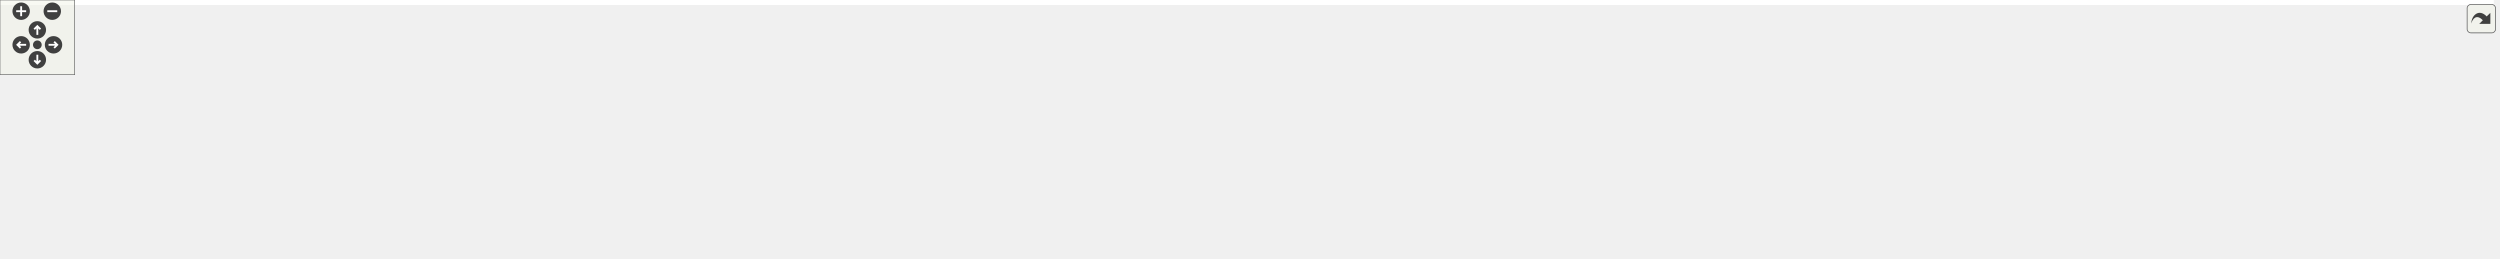
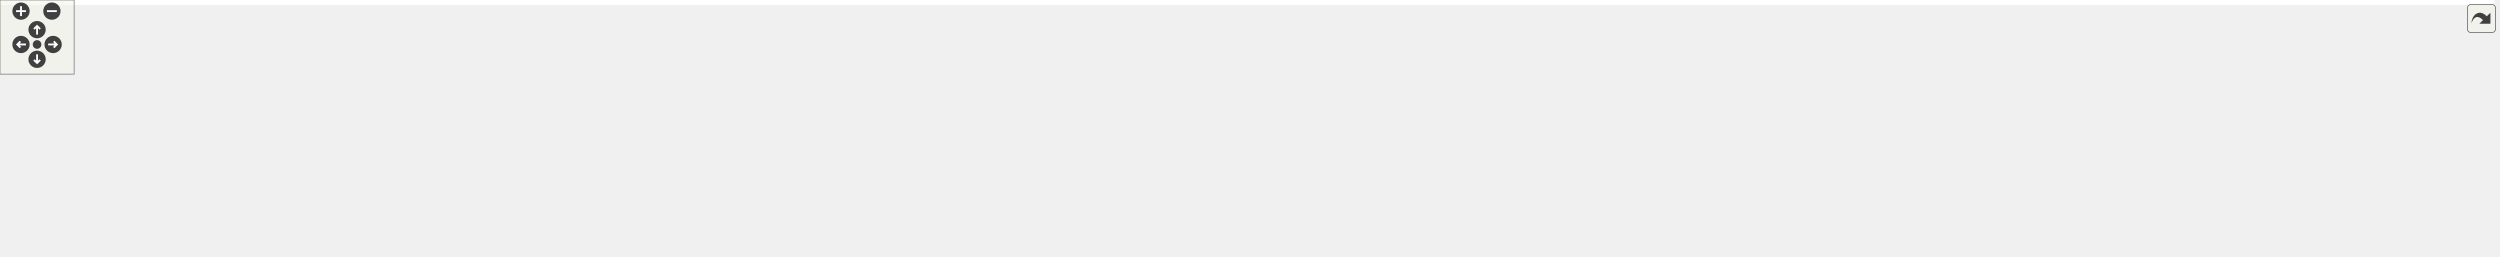
<svg xmlns="http://www.w3.org/2000/svg" xmlns:xlink="http://www.w3.org/1999/xlink" id="main" version="1.1" xml:space="preserve">
  <style type="text/css">
.edge:hover path { stroke: red; }
.edge:hover polygon { stroke: red; fill: red; }
</style>
  <defs>
    <circle id="rim" cx="0" cy="0" r="7" />
    <circle id="rim2" cx="0" cy="0" r="3.5" />
    <g id="zoomPlus">
      <use xlink:href="#rim" fill="#404040">
        <set attributeName="fill" to="#808080" begin="zoomplus.mouseover" end="zoomplus.mouseout" />
      </use>
      <path d="M-4,0h8M0,-4v8" fill="none" stroke="white" stroke-width="1.5" pointer-events="none" />
    </g>
    <g id="zoomMin">
      <use xlink:href="#rim" fill="#404040">
        <set attributeName="fill" to="#808080" begin="zoomminus.mouseover" end="zoomminus.mouseout" />
      </use>
      <path d="M-4,0h8" fill="none" stroke="white" stroke-width="1.5" pointer-events="none" />
    </g>
    <g id="dirArrow">
      <path fill="none" stroke="white" stroke-width="1.5" d="M0,-3.0v7 M-2.5,-0.5L0,-3.0L2.5,-0.5" />
    </g>
    <g id="resetDef">
      <use xlink:href="#rim2" fill="#404040">
        <set attributeName="fill" to="#808080" begin="reset.mouseover" end="reset.mouseout" />
      </use>
    </g>
  </defs>
  <svg id="graph" class="graph">
    <g id="viewport">
-       <polygon fill="white" stroke="transparent" points="-4,4 -4,-147 2003.5,-147 2003.5,4 -4,4" />
+       <polygon fill="white" stroke="transparent" points="-4,4 -4,-147 2018.5,-147 2018.5,4 -4,4" />
      <g id="node1" class="node">
        <g id="a_node1">
          <a xlink:title="Utility functions.">
            <polygon fill="#bfbfbf" stroke="black" points="855.5,-123.5 855.5,-142.5 969.5,-142.5 969.5,-123.5 855.5,-123.5" />
            <text text-anchor="middle" x="912.5" y="-130.5" font-family="Helvetica,sans-Serif" font-size="10.00">include/Utilities.hpp</text>
          </a>
        </g>
      </g>
      <g id="node2" class="node">
        <g id="a_node2">
          <a xlink:title=" ">
            <polygon fill="white" stroke="#bfbfbf" points="0,-62 0,-81 83,-81 83,-62 0,-62" />
            <text text-anchor="middle" x="41.5" y="-69" font-family="Helvetica,sans-Serif" font-size="10.00">CGAL/Timer.h</text>
          </a>
        </g>
      </g>
      <g id="edge1" class="edge">
        <path fill="none" stroke="midnightblue" d="M855.46,-130.52C694.63,-126.08 239.71,-111.65 92.5,-87 87.41,-86.15 82.1,-84.97 76.92,-83.66" />
        <polygon fill="midnightblue" stroke="midnightblue" points="77.76,-80.26 67.19,-81.01 75.92,-87.01 77.76,-80.26" />
      </g>
      <g id="node3" class="node">
        <g id="a_node3">
          <a xlink:title=" ">
            <polygon fill="white" stroke="#bfbfbf" points="101.5,-62 101.5,-81 189.5,-81 189.5,-62 101.5,-62" />
            <text text-anchor="middle" x="145.5" y="-69" font-family="Helvetica,sans-Serif" font-size="10.00">sys/utsname.h</text>
          </a>
        </g>
      </g>
      <g id="edge2" class="edge">
        <path fill="none" stroke="midnightblue" d="M855.13,-132.34C733.31,-132.19 440.17,-127.24 198.5,-87 193.28,-86.13 187.84,-84.96 182.51,-83.65" />
        <polygon fill="midnightblue" stroke="midnightblue" points="183.06,-80.18 172.5,-81.03 181.28,-86.95 183.06,-80.18" />
      </g>
      <g id="node4" class="node">
        <g id="a_node4">
          <a xlink:title=" ">
            <polygon fill="white" stroke="#bfbfbf" points="208,-62 208,-81 325,-81 325,-62 208,-62" />
            <text text-anchor="middle" x="266.5" y="-69" font-family="Helvetica,sans-Serif" font-size="10.00">boost/date_time.hpp</text>
          </a>
        </g>
      </g>
      <g id="edge3" class="edge">
        <path fill="none" stroke="midnightblue" d="M855.21,-130.05C751.07,-125.96 524.01,-114.46 334.5,-87 327.27,-85.95 319.66,-84.59 312.26,-83.12" />
        <polygon fill="midnightblue" stroke="midnightblue" points="312.84,-79.67 302.34,-81.07 311.42,-86.52 312.84,-79.67" />
      </g>
      <g id="node5" class="node">
        <g id="a_node5">
          <a xlink:title=" ">
            <polygon fill="white" stroke="#bfbfbf" points="343.5,-62 343.5,-81 407.5,-81 407.5,-62 343.5,-62" />
            <text text-anchor="middle" x="375.5" y="-69" font-family="Helvetica,sans-Serif" font-size="10.00">algorithm</text>
          </a>
        </g>
      </g>
      <g id="edge4" class="edge">
        <path fill="none" stroke="midnightblue" d="M855.27,-131.42C762.21,-129.45 572.77,-121.16 416.5,-87 413.08,-86.25 409.55,-85.3 406.06,-84.24" />
        <polygon fill="midnightblue" stroke="midnightblue" points="407.08,-80.89 396.49,-81.05 404.87,-87.53 407.08,-80.89" />
      </g>
      <g id="node6" class="node">
        <g id="a_node6">
          <a xlink:title=" ">
            <polygon fill="white" stroke="#bfbfbf" points="425.5,-62 425.5,-81 477.5,-81 477.5,-62 425.5,-62" />
            <text text-anchor="middle" x="451.5" y="-69" font-family="Helvetica,sans-Serif" font-size="10.00">cassert</text>
          </a>
        </g>
      </g>
      <g id="edge5" class="edge">
        <path fill="none" stroke="midnightblue" d="M855.43,-131.15C772.82,-128.76 615.7,-119.85 486.5,-87 483.99,-86.36 481.42,-85.58 478.88,-84.71" />
        <polygon fill="midnightblue" stroke="midnightblue" points="479.92,-81.36 469.33,-81.04 477.41,-87.89 479.92,-81.36" />
      </g>
      <g id="node7" class="node">
        <g id="a_node7">
          <a xlink:title=" ">
            <polygon fill="white" stroke="#bfbfbf" points="496,-62 496,-81 545,-81 545,-62 496,-62" />
            <text text-anchor="middle" x="520.5" y="-69" font-family="Helvetica,sans-Serif" font-size="10.00">cstdlib</text>
          </a>
        </g>
      </g>
      <g id="edge6" class="edge">
        <path fill="none" stroke="midnightblue" d="M855.23,-129.91C783.54,-126.15 657.49,-115.71 553.5,-87 551.34,-86.4 549.15,-85.69 546.96,-84.91" />
        <polygon fill="midnightblue" stroke="midnightblue" points="548.21,-81.64 537.62,-81.14 545.59,-88.13 548.21,-81.64" />
      </g>
      <g id="node8" class="node">
        <g id="a_node8">
          <a xlink:title=" ">
            <polygon fill="white" stroke="#bfbfbf" points="563,-62 563,-81 618,-81 618,-62 563,-62" />
            <text text-anchor="middle" x="590.5" y="-69" font-family="Helvetica,sans-Serif" font-size="10.00">fstream</text>
          </a>
        </g>
      </g>
      <g id="edge7" class="edge">
        <path fill="none" stroke="midnightblue" d="M855.5,-126.68C797.41,-120.4 705.09,-108.06 627.5,-87 624.91,-86.3 622.24,-85.47 619.59,-84.58" />
        <polygon fill="midnightblue" stroke="midnightblue" points="620.8,-81.29 610.2,-81.13 618.39,-87.86 620.8,-81.29" />
      </g>
      <g id="node9" class="node">
        <g id="a_node9">
          <a xlink:title=" ">
            <polygon fill="white" stroke="#bfbfbf" points="636.5,-62 636.5,-81 684.5,-81 684.5,-62 636.5,-62" />
            <text text-anchor="middle" x="660.5" y="-69" font-family="Helvetica,sans-Serif" font-size="10.00">gsl/gsl</text>
          </a>
        </g>
      </g>
      <g id="edge8" class="edge">
        <path fill="none" stroke="midnightblue" d="M855.39,-123.66C810.7,-116.33 747.31,-104.14 693.5,-87 691.58,-86.39 689.61,-85.7 687.65,-84.96" />
        <polygon fill="midnightblue" stroke="midnightblue" points="688.63,-81.58 678.05,-81.03 685.97,-88.06 688.63,-81.58" />
      </g>
      <g id="node10" class="node">
        <g id="a_node10">
          <a xlink:title=" ">
            <polygon fill="white" stroke="#bfbfbf" points="702.5,-62 702.5,-81 762.5,-81 762.5,-62 702.5,-62" />
            <text text-anchor="middle" x="732.5" y="-69" font-family="Helvetica,sans-Serif" font-size="10.00">iostream</text>
          </a>
        </g>
      </g>
      <g id="edge9" class="edge">
        <path fill="none" stroke="midnightblue" d="M884.28,-123.42C855.72,-114.64 810.36,-100.42 771.5,-87 769.25,-86.22 766.94,-85.41 764.61,-84.58" />
        <polygon fill="midnightblue" stroke="midnightblue" points="765.71,-81.25 755.12,-81.11 763.32,-87.83 765.71,-81.25" />
      </g>
      <g id="node11" class="node">
        <g id="a_node11">
          <a xlink:title=" ">
            <polygon fill="white" stroke="#bfbfbf" points="780.5,-62 780.5,-81 828.5,-81 828.5,-62 780.5,-62" />
            <text text-anchor="middle" x="804.5" y="-69" font-family="Helvetica,sans-Serif" font-size="10.00">mutex</text>
          </a>
        </g>
      </g>
      <g id="edge10" class="edge">
        <path fill="none" stroke="midnightblue" d="M897.03,-123.48C879.22,-113.67 849.76,-97.43 828.87,-85.92" />
        <polygon fill="midnightblue" stroke="midnightblue" points="830.39,-82.77 819.95,-81.01 827.01,-88.9 830.39,-82.77" />
      </g>
      <g id="node12" class="node">
        <g id="a_node12">
          <a xlink:title=" ">
            <polygon fill="white" stroke="#bfbfbf" points="846.5,-62 846.5,-81 900.5,-81 900.5,-62 846.5,-62" />
            <text text-anchor="middle" x="873.5" y="-69" font-family="Helvetica,sans-Serif" font-size="10.00">random</text>
          </a>
        </g>
      </g>
      <g id="edge11" class="edge">
        <path fill="none" stroke="midnightblue" d="M906.91,-123.48C901.12,-114.64 891.91,-100.59 884.63,-89.48" />
        <polygon fill="midnightblue" stroke="midnightblue" points="887.49,-87.45 879.08,-81.01 881.63,-91.29 887.49,-87.45" />
      </g>
      <g id="node13" class="node">
        <g id="a_node13">
          <a xlink:title=" ">
            <polygon fill="white" stroke="#bfbfbf" points="919,-62 919,-81 984,-81 984,-62 919,-62" />
            <text text-anchor="middle" x="951.5" y="-69" font-family="Helvetica,sans-Serif" font-size="10.00">stdexcept</text>
          </a>
        </g>
      </g>
      <g id="edge12" class="edge">
        <path fill="none" stroke="midnightblue" d="M918.09,-123.48C923.88,-114.64 933.09,-100.59 940.37,-89.48" />
        <polygon fill="midnightblue" stroke="midnightblue" points="943.37,-91.29 945.92,-81.01 937.51,-87.45 943.37,-91.29" />
      </g>
      <g id="node14" class="node">
        <g id="a_node14">
          <a xlink:title=" ">
            <polygon fill="white" stroke="#bfbfbf" points="1002.5,-62 1002.5,-81 1046.5,-81 1046.5,-62 1002.5,-62" />
            <text text-anchor="middle" x="1024.5" y="-69" font-family="Helvetica,sans-Serif" font-size="10.00">string</text>
          </a>
        </g>
      </g>
      <g id="edge13" class="edge">
        <path fill="none" stroke="midnightblue" d="M928.55,-123.48C947.09,-113.62 977.84,-97.29 999.52,-85.77" />
        <polygon fill="midnightblue" stroke="midnightblue" points="1001.29,-88.79 1008.48,-81.01 998.01,-82.61 1001.29,-88.79" />
      </g>
      <g id="node15" class="node">
        <g id="a_node15">
          <a xlink:title=" ">
            <polygon fill="white" stroke="#bfbfbf" points="1065,-62 1065,-81 1130,-81 1130,-62 1065,-62" />
            <text text-anchor="middle" x="1097.5" y="-69" font-family="Helvetica,sans-Serif" font-size="10.00">typeindex</text>
          </a>
        </g>
      </g>
      <g id="edge14" class="edge">
        <path fill="none" stroke="midnightblue" d="M940.52,-123.43C969.41,-114.54 1015.71,-100.13 1055.5,-87 1058.09,-86.15 1060.76,-85.25 1063.45,-84.34" />
        <polygon fill="midnightblue" stroke="midnightblue" points="1064.77,-87.59 1073.11,-81.05 1062.51,-80.97 1064.77,-87.59" />
      </g>
      <g id="node16" class="node">
        <g id="a_node16">
          <a xlink:title=" ">
-             <polygon fill="white" stroke="#bfbfbf" points="1148.5,-62 1148.5,-81 1192.5,-81 1192.5,-62 1148.5,-62" />
-             <text text-anchor="middle" x="1170.5" y="-69" font-family="Helvetica,sans-Serif" font-size="10.00">ctime</text>
+             <polygon fill="white" stroke="#bfbfbf" points="1148,-62 1148,-81 1207,-81 1207,-62 1148,-62" />
+             <text text-anchor="middle" x="1177.5" y="-69" font-family="Helvetica,sans-Serif" font-size="10.00">date/tz.h</text>
          </a>
        </g>
      </g>
      <g id="edge15" class="edge">
-         <path fill="none" stroke="midnightblue" d="M969.6,-124.33C1015.85,-117.25 1082.32,-105.06 1138.5,-87 1140.37,-86.4 1142.28,-85.72 1144.19,-84.99" />
-         <polygon fill="midnightblue" stroke="midnightblue" points="1145.65,-88.17 1153.51,-81.07 1142.94,-81.72 1145.65,-88.17" />
+         <path fill="none" stroke="midnightblue" d="M968.35,-123.43C1014.45,-115.75 1081.34,-103.2 1138.5,-87 1141.15,-86.25 1143.87,-85.4 1146.58,-84.5" />
+         <polygon fill="midnightblue" stroke="midnightblue" points="1147.98,-87.72 1156.25,-81.1 1145.65,-81.12 1147.98,-87.72" />
      </g>
      <g id="node17" class="node">
        <g id="a_node17">
          <a xlink:title=" ">
-             <polygon fill="white" stroke="#bfbfbf" points="1210.5,-62 1210.5,-81 1308.5,-81 1308.5,-62 1210.5,-62" />
-             <text text-anchor="middle" x="1259.5" y="-69" font-family="Helvetica,sans-Serif" font-size="10.00">pcg_random.hpp</text>
+             <polygon fill="white" stroke="#bfbfbf" points="1225.5,-62 1225.5,-81 1323.5,-81 1323.5,-62 1225.5,-62" />
+             <text text-anchor="middle" x="1274.5" y="-69" font-family="Helvetica,sans-Serif" font-size="10.00">pcg_random.hpp</text>
          </a>
        </g>
      </g>
      <g id="edge16" class="edge">
-         <path fill="none" stroke="midnightblue" d="M969.53,-124.67C1028.01,-116.79 1121.5,-103.19 1201.5,-87 1206.65,-85.96 1212.02,-84.76 1217.34,-83.51" />
-         <polygon fill="midnightblue" stroke="midnightblue" points="1218.51,-86.83 1227.41,-81.07 1216.86,-80.03 1218.51,-86.83" />
+         <path fill="none" stroke="midnightblue" d="M969.73,-125.12C1030.86,-117.4 1130.44,-103.73 1215.5,-87 1220.93,-85.93 1226.62,-84.69 1232.23,-83.39" />
+         <polygon fill="midnightblue" stroke="midnightblue" points="1233.25,-86.75 1242.16,-81.03 1231.62,-79.94 1233.25,-86.75" />
      </g>
      <g id="node18" class="node">
        <g id="a_node18">
          <a xlink:title=" ">
-             <polygon fill="white" stroke="#bfbfbf" points="1327,-62 1327,-81 1406,-81 1406,-62 1327,-62" />
-             <text text-anchor="middle" x="1366.5" y="-69" font-family="Helvetica,sans-Serif" font-size="10.00">fmt/format.h</text>
+             <polygon fill="white" stroke="#bfbfbf" points="1342,-62 1342,-81 1421,-81 1421,-62 1342,-62" />
+             <text text-anchor="middle" x="1381.5" y="-69" font-family="Helvetica,sans-Serif" font-size="10.00">fmt/format.h</text>
          </a>
        </g>
      </g>
      <g id="edge17" class="edge">
-         <path fill="none" stroke="midnightblue" d="M969.67,-128.85C1048.55,-123.77 1194.93,-111.74 1317.5,-87 1321.92,-86.11 1326.53,-85 1331.06,-83.79" />
-         <polygon fill="midnightblue" stroke="midnightblue" points="1332.11,-87.13 1340.78,-81.04 1330.2,-80.39 1332.11,-87.13" />
+         <path fill="none" stroke="midnightblue" d="M969.72,-129.16C1051.01,-124.38 1204.32,-112.61 1332.5,-87 1336.93,-86.12 1341.53,-85.01 1346.06,-83.81" />
+         <polygon fill="midnightblue" stroke="midnightblue" points="1347.11,-87.15 1355.78,-81.06 1345.21,-80.41 1347.11,-87.15" />
      </g>
      <g id="node19" class="node">
        <g id="a_node19">
          <a xlink:title=" ">
-             <polygon fill="white" stroke="#bfbfbf" points="1424.5,-62 1424.5,-81 1510.5,-81 1510.5,-62 1424.5,-62" />
-             <text text-anchor="middle" x="1467.5" y="-69" font-family="Helvetica,sans-Serif" font-size="10.00">fmt/ostream.h</text>
+             <polygon fill="white" stroke="#bfbfbf" points="1439.5,-62 1439.5,-81 1525.5,-81 1525.5,-62 1439.5,-62" />
+             <text text-anchor="middle" x="1482.5" y="-69" font-family="Helvetica,sans-Serif" font-size="10.00">fmt/ostream.h</text>
          </a>
        </g>
      </g>
      <g id="edge18" class="edge">
-         <path fill="none" stroke="midnightblue" d="M969.78,-130.17C1063.45,-126.45 1254.97,-115.74 1414.5,-87 1419.59,-86.08 1424.9,-84.9 1430.12,-83.61" />
-         <polygon fill="midnightblue" stroke="midnightblue" points="1431.15,-86.96 1439.93,-81.04 1429.37,-80.19 1431.15,-86.96" />
+         <path fill="none" stroke="midnightblue" d="M969.55,-130.39C1065.3,-126.94 1264.09,-116.58 1429.5,-87 1434.59,-86.09 1439.91,-84.91 1445.12,-83.63" />
+         <polygon fill="midnightblue" stroke="midnightblue" points="1446.15,-86.98 1454.93,-81.05 1444.37,-80.2 1446.15,-86.98" />
      </g>
      <g id="node20" class="node">
        <g id="a_node20">
          <a xlink:title=" ">
-             <polygon fill="white" stroke="#bfbfbf" points="1528.5,-56.5 1528.5,-86.5 1634.5,-86.5 1634.5,-56.5 1528.5,-56.5" />
-             <text text-anchor="start" x="1536.5" y="-74.5" font-family="Helvetica,sans-Serif" font-size="10.00">spdlog/sinks/basic</text>
-             <text text-anchor="middle" x="1581.5" y="-63.5" font-family="Helvetica,sans-Serif" font-size="10.00">_file_sink.h</text>
+             <polygon fill="white" stroke="#bfbfbf" points="1543.5,-56.5 1543.5,-86.5 1649.5,-86.5 1649.5,-56.5 1543.5,-56.5" />
+             <text text-anchor="start" x="1551.5" y="-74.5" font-family="Helvetica,sans-Serif" font-size="10.00">spdlog/sinks/basic</text>
+             <text text-anchor="middle" x="1596.5" y="-63.5" font-family="Helvetica,sans-Serif" font-size="10.00">_file_sink.h</text>
          </a>
        </g>
      </g>
      <g id="edge19" class="edge">
-         <path fill="none" stroke="midnightblue" d="M969.74,-130.72C1076.04,-127.71 1311.21,-118.01 1518.03,-87.07" />
-         <polygon fill="midnightblue" stroke="midnightblue" points="1518.81,-90.49 1528.17,-85.53 1517.76,-83.57 1518.81,-90.49" />
+         <path fill="none" stroke="midnightblue" d="M969.86,-130.86C1078.22,-128.07 1320.46,-118.69 1533.07,-87.06" />
+         <polygon fill="midnightblue" stroke="midnightblue" points="1533.8,-90.49 1543.17,-85.53 1532.76,-83.57 1533.8,-90.49" />
      </g>
      <g id="node21" class="node">
        <g id="a_node21">
          <a xlink:title=" ">
-             <polygon fill="white" stroke="#bfbfbf" points="1653,-56.5 1653,-86.5 1764,-86.5 1764,-56.5 1653,-56.5" />
-             <text text-anchor="start" x="1661" y="-74.5" font-family="Helvetica,sans-Serif" font-size="10.00">spdlog/sinks/stdout</text>
-             <text text-anchor="middle" x="1708.5" y="-63.5" font-family="Helvetica,sans-Serif" font-size="10.00">_color_sinks.h</text>
+             <polygon fill="white" stroke="#bfbfbf" points="1668,-56.5 1668,-86.5 1779,-86.5 1779,-56.5 1668,-56.5" />
+             <text text-anchor="start" x="1676" y="-74.5" font-family="Helvetica,sans-Serif" font-size="10.00">spdlog/sinks/stdout</text>
+             <text text-anchor="middle" x="1723.5" y="-63.5" font-family="Helvetica,sans-Serif" font-size="10.00">_color_sinks.h</text>
          </a>
        </g>
      </g>
      <g id="edge20" class="edge">
-         <path fill="none" stroke="midnightblue" d="M969.68,-131.55C1091.63,-129.91 1386.32,-122.45 1642.68,-86.94" />
-         <polygon fill="midnightblue" stroke="midnightblue" points="1643.52,-90.36 1652.94,-85.5 1642.55,-83.42 1643.52,-90.36" />
+         <path fill="none" stroke="midnightblue" d="M969.9,-131.64C1093.82,-130.2 1395.67,-123.09 1657.84,-86.92" />
+         <polygon fill="midnightblue" stroke="midnightblue" points="1658.52,-90.36 1667.94,-85.51 1657.55,-83.42 1658.52,-90.36" />
      </g>
      <g id="node22" class="node">
        <g id="a_node22">
          <a xlink:title=" ">
-             <polygon fill="white" stroke="#bfbfbf" points="1782,-62 1782,-81 1875,-81 1875,-62 1782,-62" />
-             <text text-anchor="middle" x="1828.5" y="-69" font-family="Helvetica,sans-Serif" font-size="10.00">spdlog/spdlog.h</text>
+             <polygon fill="white" stroke="#bfbfbf" points="1797,-62 1797,-81 1890,-81 1890,-62 1797,-62" />
+             <text text-anchor="middle" x="1843.5" y="-69" font-family="Helvetica,sans-Serif" font-size="10.00">spdlog/spdlog.h</text>
          </a>
        </g>
      </g>
      <g id="edge21" class="edge">
-         <path fill="none" stroke="midnightblue" d="M969.61,-130.51C1135.75,-125.94 1616.97,-110.95 1772.5,-87 1778.29,-86.11 1784.34,-84.87 1790.24,-83.49" />
-         <polygon fill="midnightblue" stroke="midnightblue" points="1791.1,-86.89 1799.95,-81.07 1789.4,-80.09 1791.1,-86.89" />
+         <path fill="none" stroke="midnightblue" d="M969.7,-130.57C1137.9,-126.12 1628.98,-111.34 1787.5,-87 1793.35,-86.1 1799.48,-84.85 1805.44,-83.45" />
+         <polygon fill="midnightblue" stroke="midnightblue" points="1806.39,-86.82 1815.24,-81 1804.69,-80.03 1806.39,-86.82" />
      </g>
      <g id="node23" class="node">
        <g id="a_node23">
          <a xlink:href="_settings_8hpp.html" target="_top" xlink:title="Global integer and precision settings.">
-             <polygon fill="white" stroke="black" points="1893,-62 1893,-81 1970,-81 1970,-62 1893,-62" />
-             <text text-anchor="middle" x="1931.5" y="-69" font-family="Helvetica,sans-Serif" font-size="10.00">Settings.hpp</text>
+             <polygon fill="white" stroke="black" points="1908,-62 1908,-81 1985,-81 1985,-62 1908,-62" />
+             <text text-anchor="middle" x="1946.5" y="-69" font-family="Helvetica,sans-Serif" font-size="10.00">Settings.hpp</text>
          </a>
        </g>
      </g>
      <g id="edge22" class="edge">
-         <path fill="none" stroke="midnightblue" d="M969.54,-131.2C1149.84,-128.4 1706.05,-117.43 1883.5,-87 1888.06,-86.22 1892.8,-85.13 1897.45,-83.91" />
-         <polygon fill="midnightblue" stroke="midnightblue" points="1898.72,-87.19 1907.36,-81.06 1896.78,-80.46 1898.72,-87.19" />
+         <path fill="none" stroke="midnightblue" d="M969.77,-131.25C1152.18,-128.56 1718.09,-117.87 1898.5,-87 1903.06,-86.22 1907.8,-85.14 1912.45,-83.91" />
+         <polygon fill="midnightblue" stroke="midnightblue" points="1913.72,-87.19 1922.36,-81.06 1911.78,-80.46 1913.72,-87.19" />
      </g>
      <g id="node24" class="node">
        <g id="a_node24">
          <a xlink:title=" ">
-             <polygon fill="white" stroke="#bfbfbf" points="1845.5,-0.5 1845.5,-19.5 1931.5,-19.5 1931.5,-0.5 1845.5,-0.5" />
-             <text text-anchor="middle" x="1888.5" y="-7.5" font-family="Helvetica,sans-Serif" font-size="10.00">CGAL/Gmpzf.h</text>
+             <polygon fill="white" stroke="#bfbfbf" points="1860.5,-0.5 1860.5,-19.5 1946.5,-19.5 1946.5,-0.5 1860.5,-0.5" />
+             <text text-anchor="middle" x="1903.5" y="-7.5" font-family="Helvetica,sans-Serif" font-size="10.00">CGAL/Gmpzf.h</text>
          </a>
        </g>
      </g>
      <g id="edge23" class="edge">
-         <path fill="none" stroke="midnightblue" d="M1925.34,-61.98C1918.89,-53.05 1908.6,-38.81 1900.53,-27.64" />
-         <polygon fill="midnightblue" stroke="midnightblue" points="1903.34,-25.56 1894.65,-19.51 1897.67,-29.66 1903.34,-25.56" />
+         <path fill="none" stroke="midnightblue" d="M1940.34,-61.98C1933.89,-53.05 1923.6,-38.81 1915.53,-27.64" />
+         <polygon fill="midnightblue" stroke="midnightblue" points="1918.34,-25.56 1909.65,-19.51 1912.67,-29.66 1918.34,-25.56" />
      </g>
      <g id="node25" class="node">
        <g id="a_node25">
          <a xlink:title=" ">
-             <polygon fill="white" stroke="#bfbfbf" points="1949.5,-0.5 1949.5,-19.5 1999.5,-19.5 1999.5,-0.5 1949.5,-0.5" />
-             <text text-anchor="middle" x="1974.5" y="-7.5" font-family="Helvetica,sans-Serif" font-size="10.00">cstdint</text>
+             <polygon fill="white" stroke="#bfbfbf" points="1964.5,-0.5 1964.5,-19.5 2014.5,-19.5 2014.5,-0.5 1964.5,-0.5" />
+             <text text-anchor="middle" x="1989.5" y="-7.5" font-family="Helvetica,sans-Serif" font-size="10.00">cstdint</text>
          </a>
        </g>
      </g>
      <g id="edge24" class="edge">
-         <path fill="none" stroke="midnightblue" d="M1937.66,-61.98C1944.11,-53.05 1954.4,-38.81 1962.47,-27.64" />
-         <polygon fill="midnightblue" stroke="midnightblue" points="1965.33,-29.66 1968.35,-19.51 1959.66,-25.56 1965.33,-29.66" />
+         <path fill="none" stroke="midnightblue" d="M1952.66,-61.98C1959.11,-53.05 1969.4,-38.81 1977.47,-27.64" />
+         <polygon fill="midnightblue" stroke="midnightblue" points="1980.33,-29.66 1983.35,-19.51 1974.66,-25.56 1980.33,-29.66" />
      </g>
    </g>
  </svg>
  <g id="navigator" transform="translate(0 0)" fill="#404254">
    <rect fill="#f2f5e9" fill-opacity="0.5" stroke="#606060" stroke-width=".5" x="0" y="0" width="60" height="60" />
    <use id="zoomplus" xlink:href="#zoomPlus" x="17" y="9" />
    <use id="zoomminus" xlink:href="#zoomMin" x="42" y="9" />
    <use id="reset" xlink:href="#resetDef" x="30" y="36" />
    <g id="arrowUp" xlink:href="#dirArrow" transform="translate(30 24)">
      <use xlink:href="#rim" fill="#404040">
        <set attributeName="fill" to="#808080" begin="arrowUp.mouseover" end="arrowUp.mouseout" />
      </use>
      <path fill="none" stroke="white" stroke-width="1.5" d="M0,-3.0v7 M-2.5,-0.5L0,-3.0L2.5,-0.5" />
    </g>
    <g id="arrowRight" xlink:href="#dirArrow" transform="rotate(90) translate(36 -43)">
      <use xlink:href="#rim" fill="#404040">
        <set attributeName="fill" to="#808080" begin="arrowRight.mouseover" end="arrowRight.mouseout" />
      </use>
      <path fill="none" stroke="white" stroke-width="1.5" d="M0,-3.0v7 M-2.5,-0.5L0,-3.0L2.5,-0.5" />
    </g>
    <g id="arrowDown" xlink:href="#dirArrow" transform="rotate(180) translate(-30 -48)">
      <use xlink:href="#rim" fill="#404040">
        <set attributeName="fill" to="#808080" begin="arrowDown.mouseover" end="arrowDown.mouseout" />
      </use>
      <path fill="none" stroke="white" stroke-width="1.5" d="M0,-3.0v7 M-2.5,-0.5L0,-3.0L2.5,-0.5" />
    </g>
    <g id="arrowLeft" xlink:href="#dirArrow" transform="rotate(270) translate(-36 17)">
      <use xlink:href="#rim" fill="#404040">
        <set attributeName="fill" to="#808080" begin="arrowLeft.mouseover" end="arrowLeft.mouseout" />
      </use>
      <path fill="none" stroke="white" stroke-width="1.5" d="M0,-3.0v7 M-2.5,-0.5L0,-3.0L2.5,-0.5" />
    </g>
  </g>
  <svg viewBox="0 0 15 15" width="100%" height="30px" preserveAspectRatio="xMaxYMin meet">
    <g id="arrow_out" transform="scale(0.3 0.3)">
      <a xlink:href="_utilities_8hpp__incl_org.svg" target="_base">
        <rect id="button" ry="5" rx="5" y="6" x="6" height="38" width="38" fill="#f2f5e9" fill-opacity="0.5" stroke="#606060" stroke-width="1.0" />
        <path id="arrow" d="M 11.5,31.437 C 11.94,20.098 22.043,11.323 32.159,21.979 L 37.069,17.246 C 37.069,17.246 37.088,32 37.088,32 L 22.16,31.978 C 22.16,31.978 26.998,27.14 26.998,27.14 C 18.529,18.264 13.292,25.23 11.5,31.437 z" style="fill:#404040;" />
      </a>
    </g>
  </svg>
</svg>
